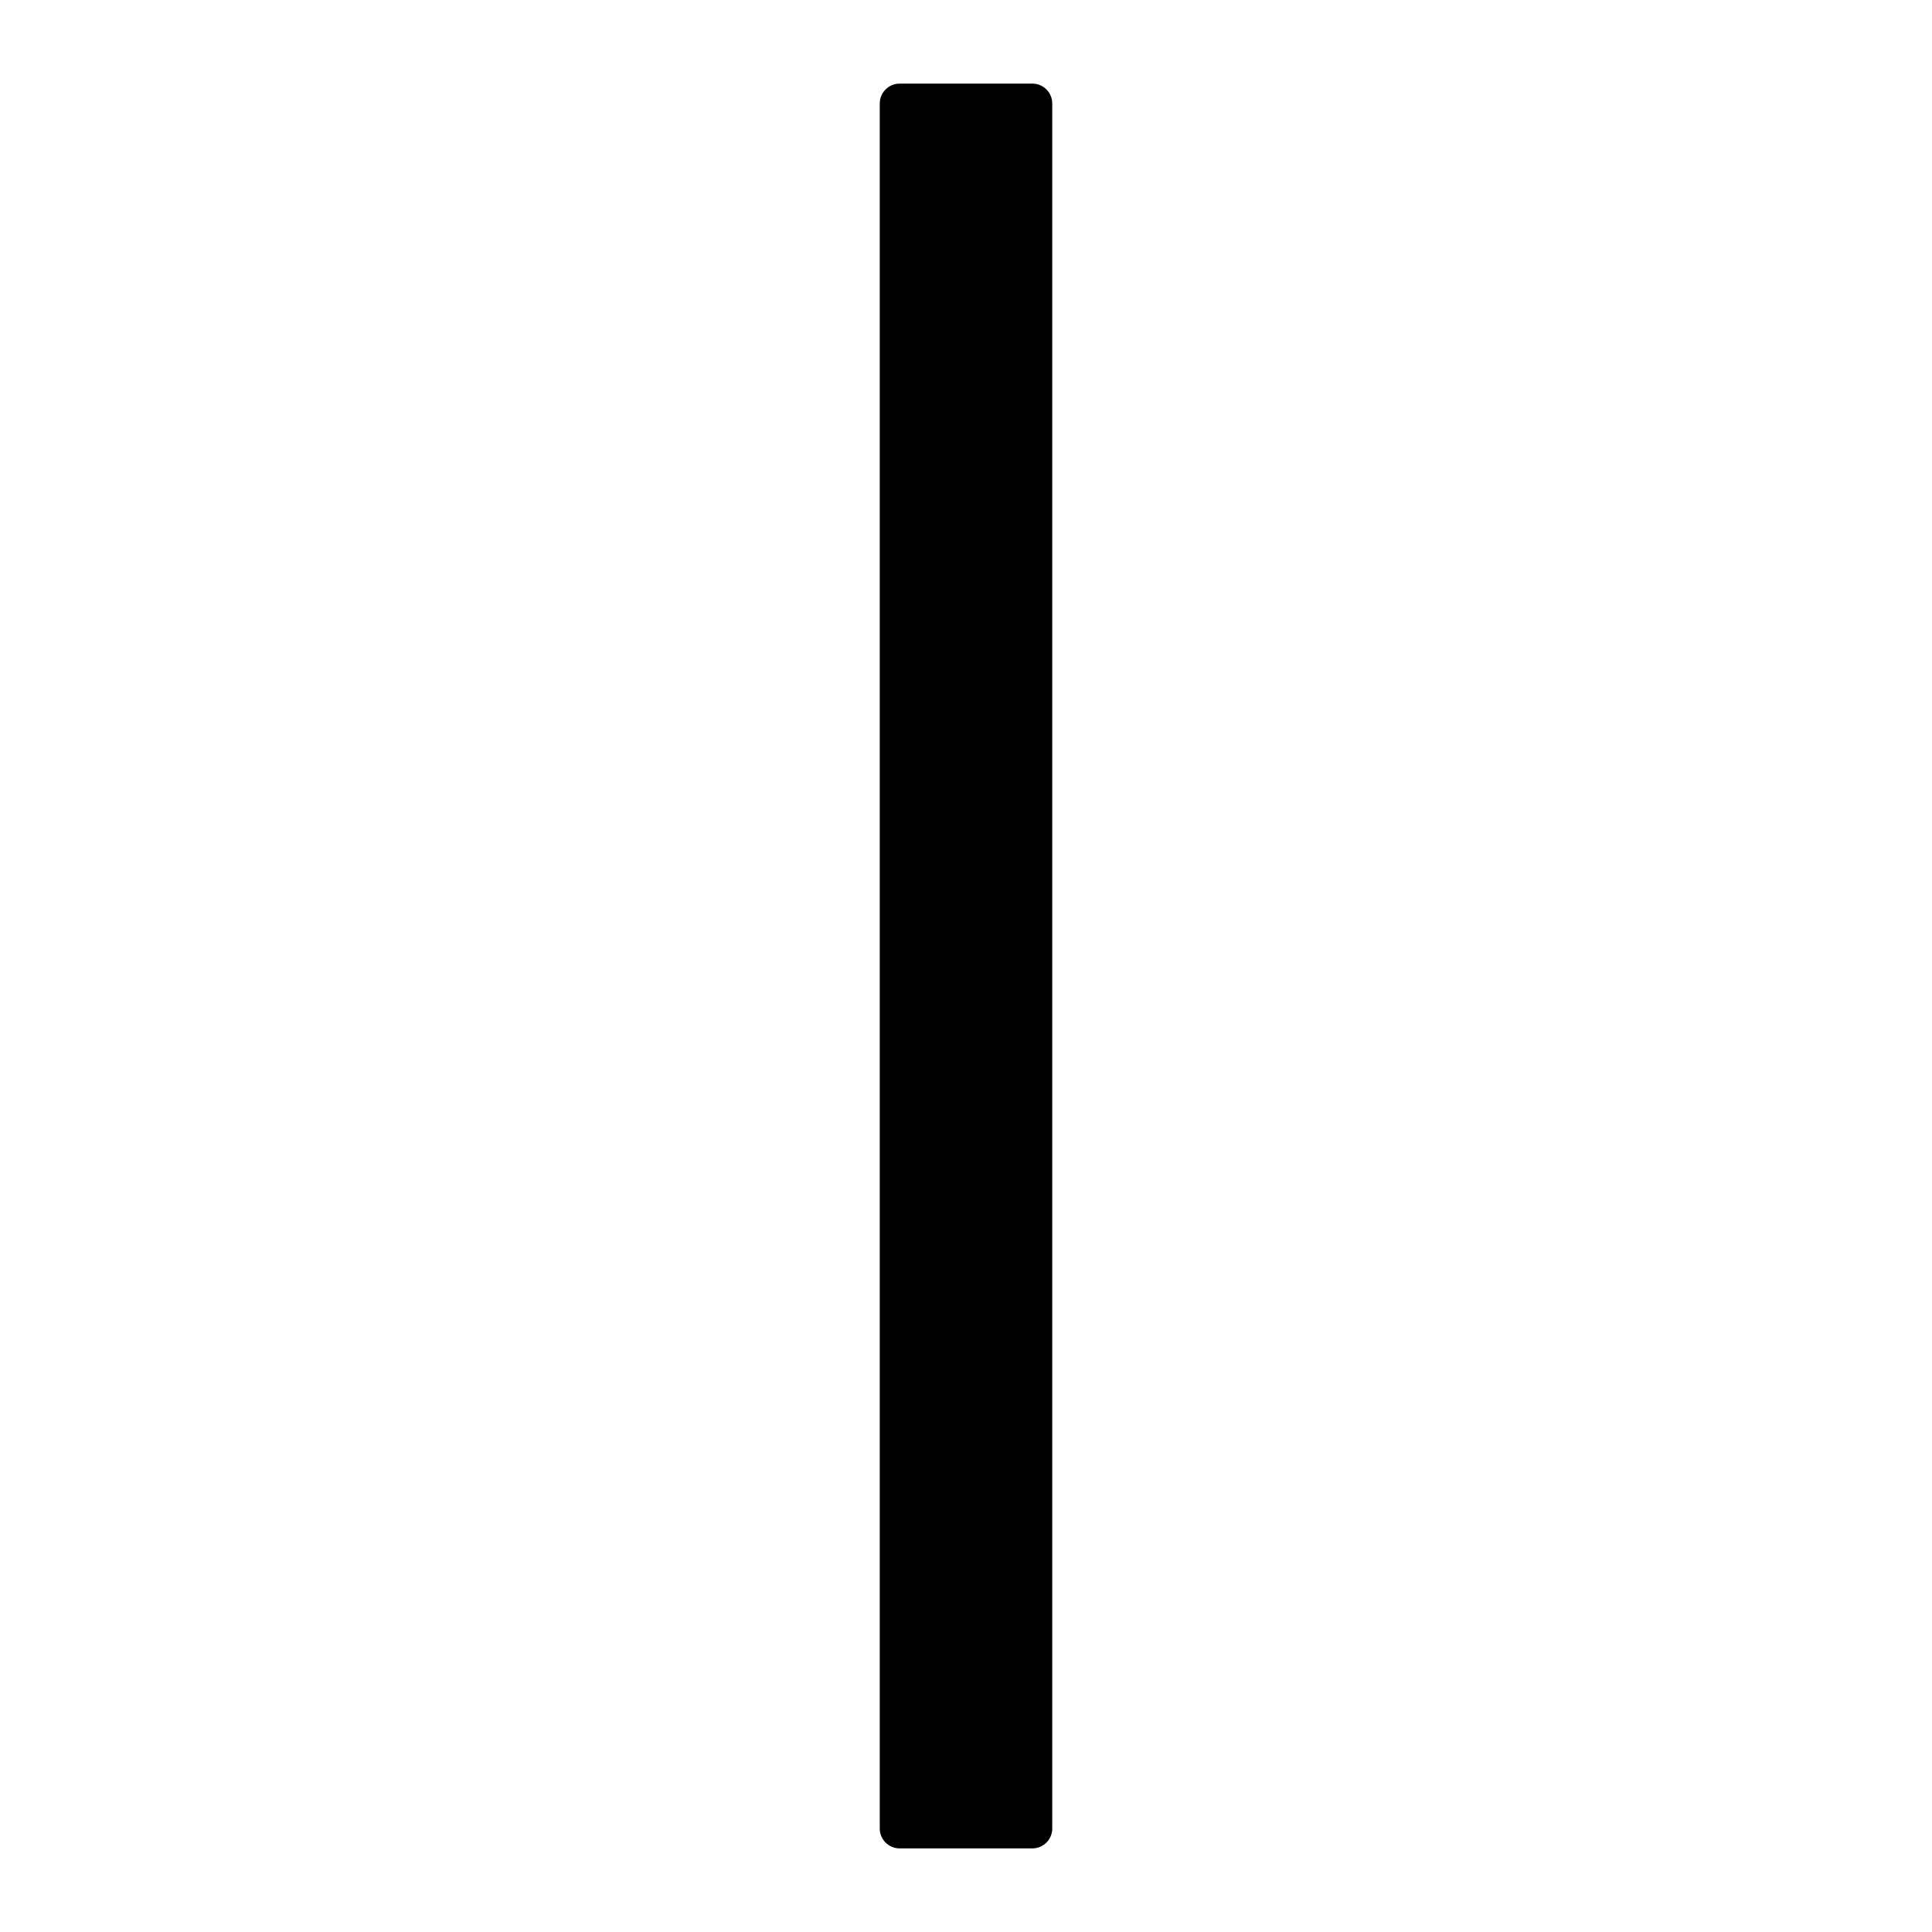
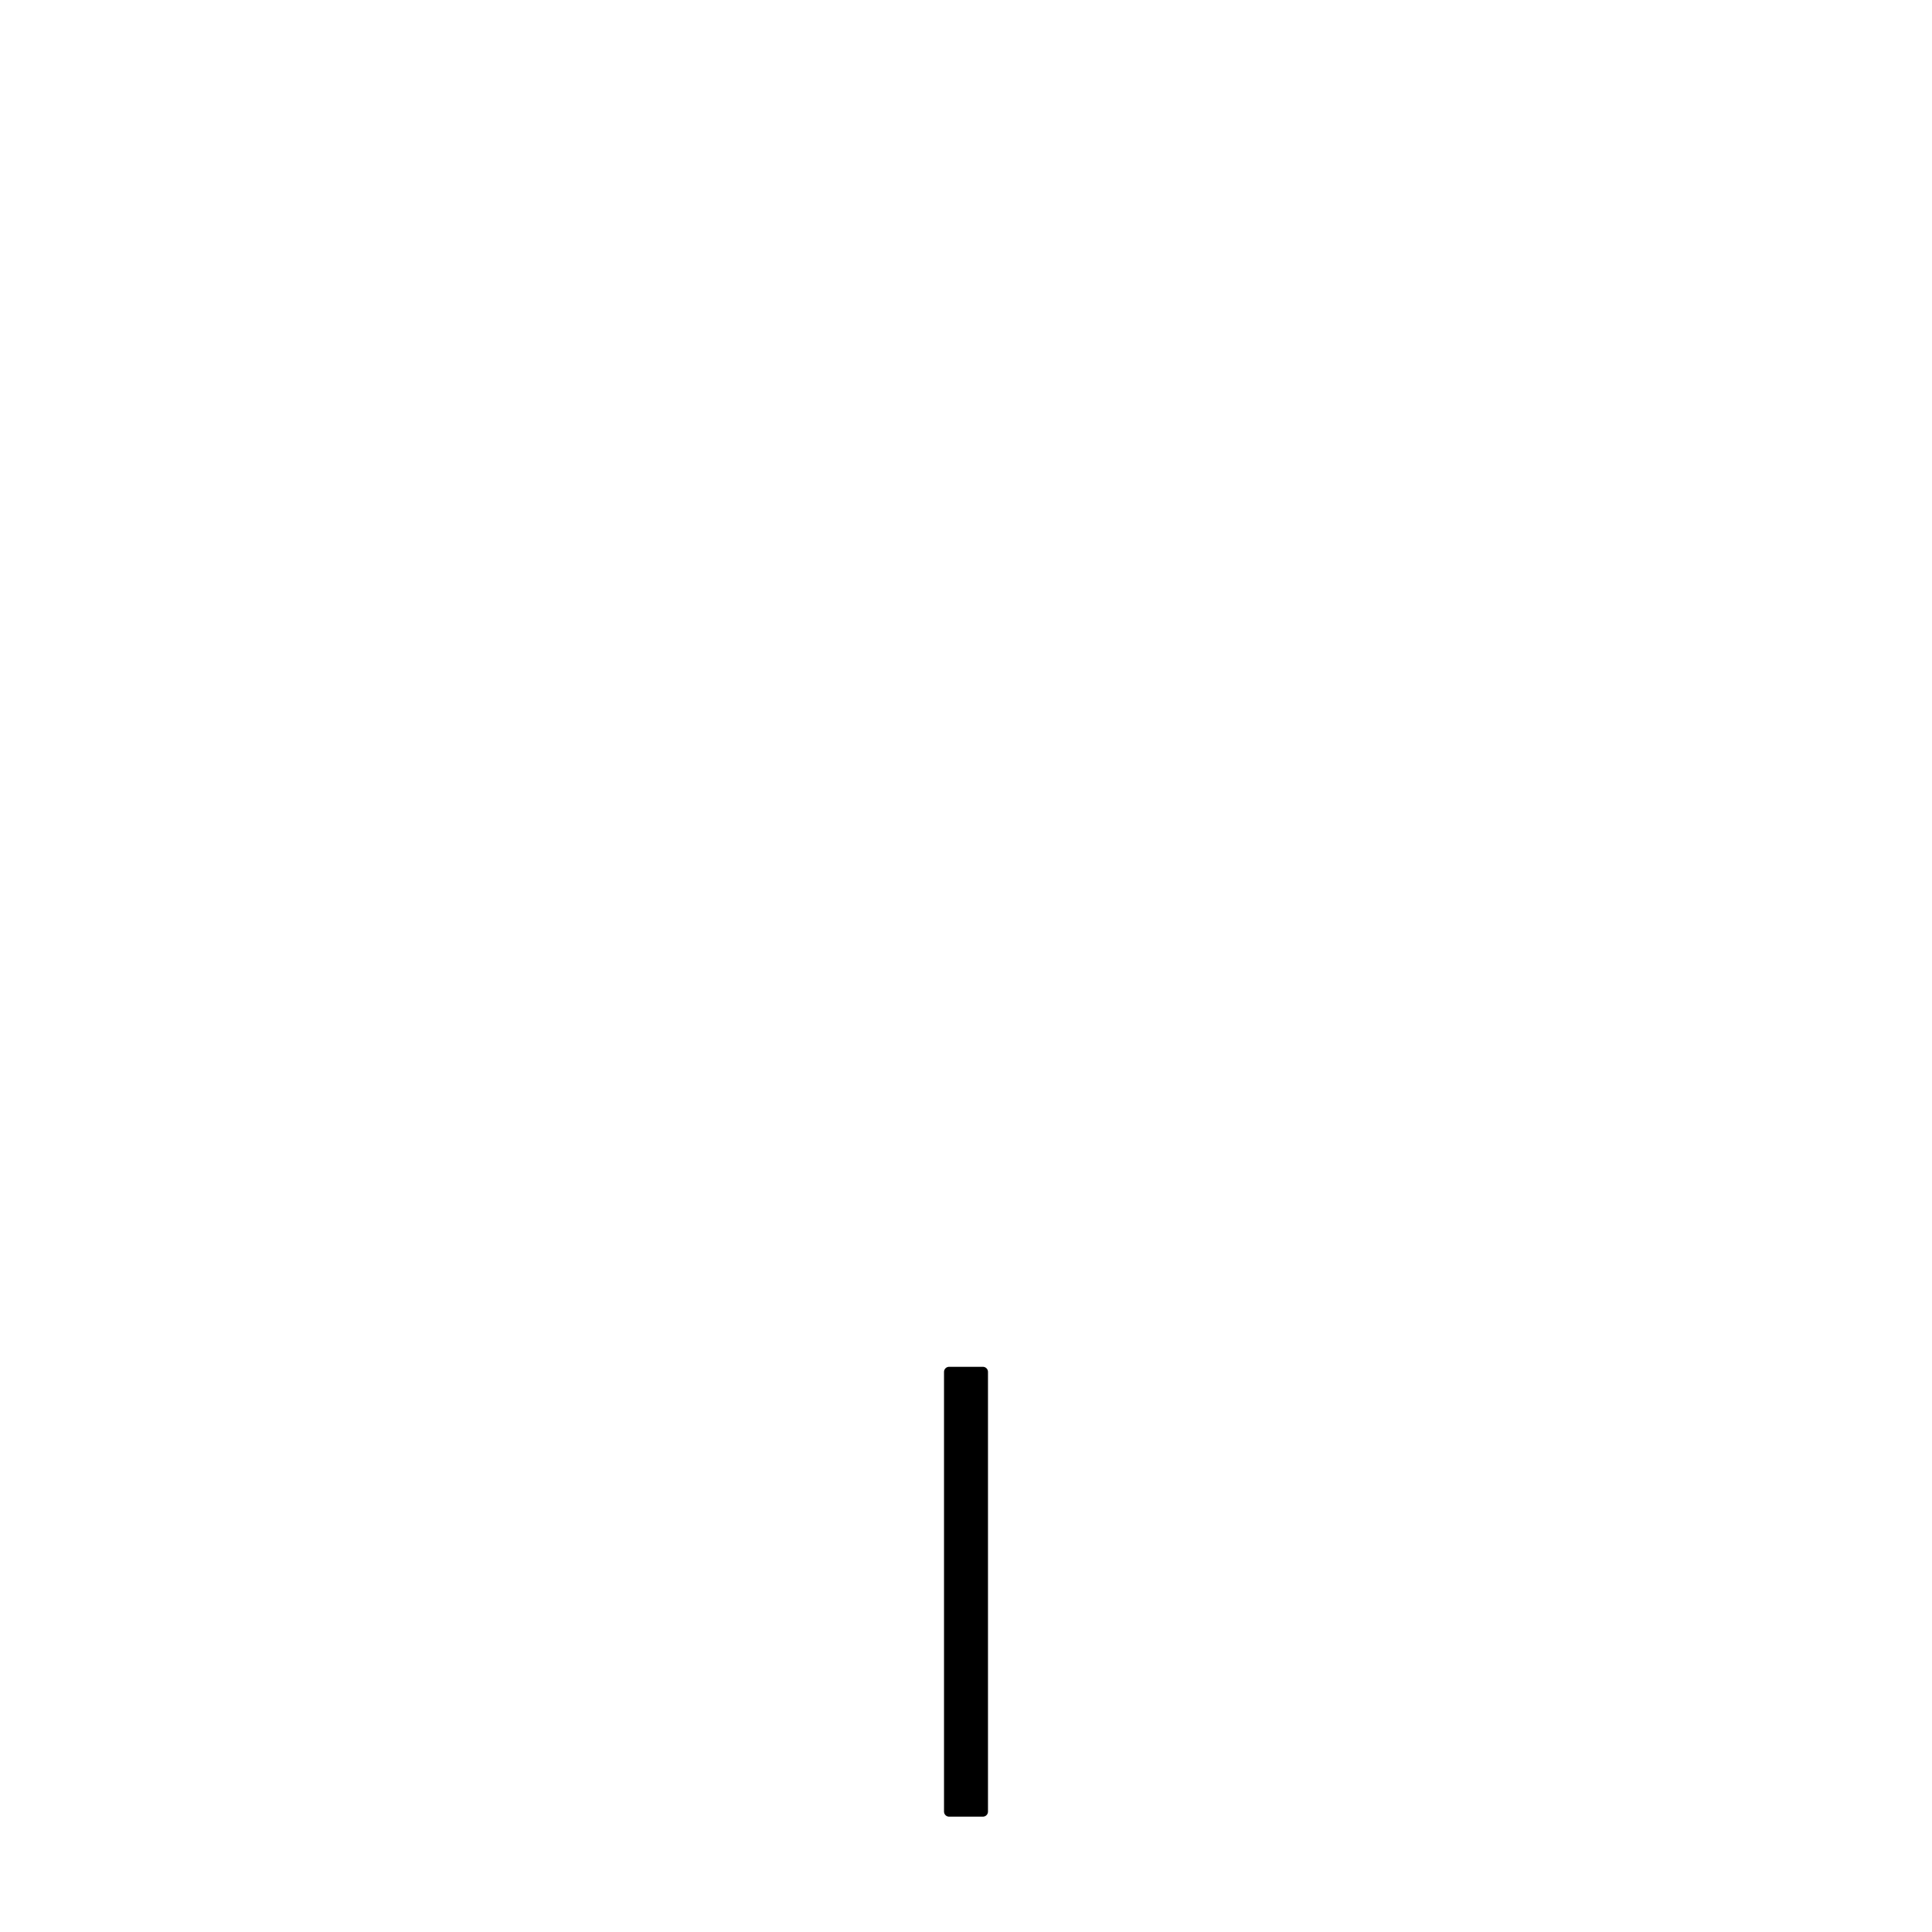
- <svg xmlns="http://www.w3.org/2000/svg" width="1120" height="1120" viewBox="0 0 1120.0 1120.0">
-   <rect x="0" y="0" width="1120.0" height="1120.0" fill="white" />
-   <g transform="translate(-20.769,213.846) scale(3.84615,-3.84615)">
-     <path d="M141 -220V40H161V-220Z" fill="#000" stroke="#000" stroke-width="6" stroke-linejoin="round" stroke-linecap="round" />
+ <svg xmlns="http://www.w3.org/2000/svg" width="1120" height="1120" viewBox="0 0 1120.000 1120.000">
+   <rect x="0" y="0" width="1120.000" height="1120.000" fill="white" />
+   <g transform="translate(411.961,834.510) scale(0.98039,-0.98039)">
+     <path d="M141 -220V40H161V-220Z" fill="#000000" stroke="#000000" stroke-width="6" stroke-linejoin="round" stroke-linecap="round" />
  </g>
</svg>
